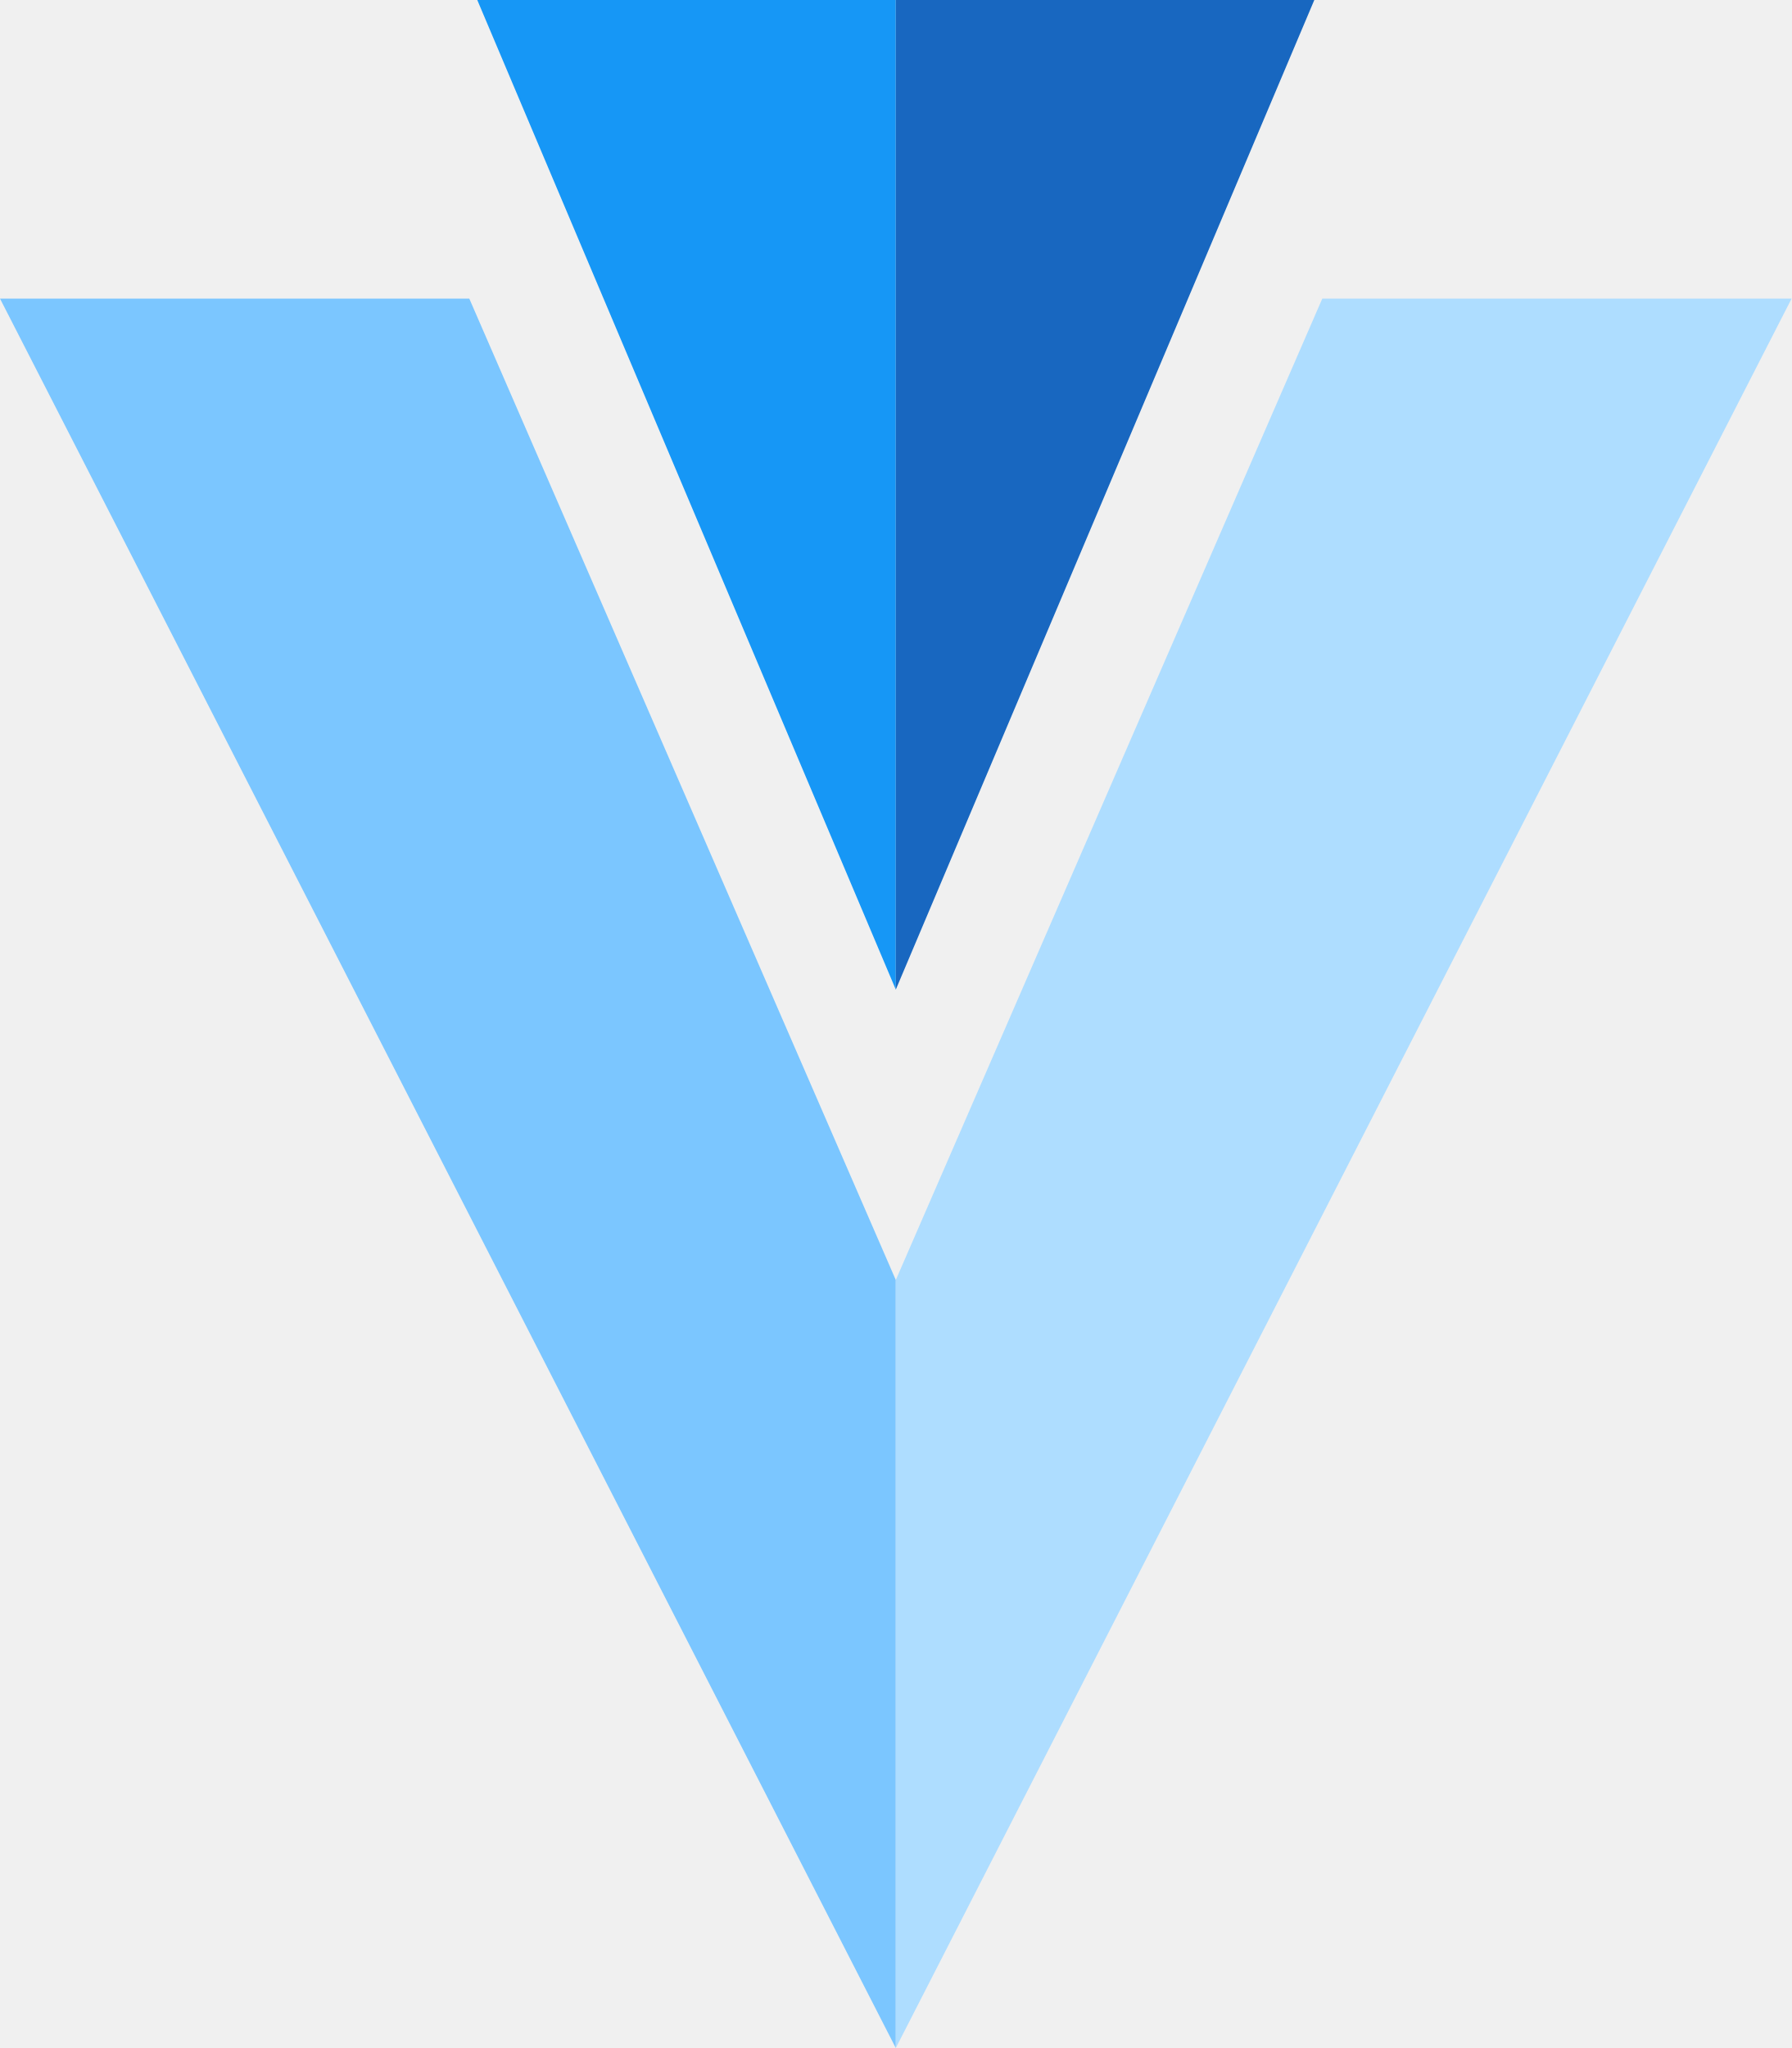
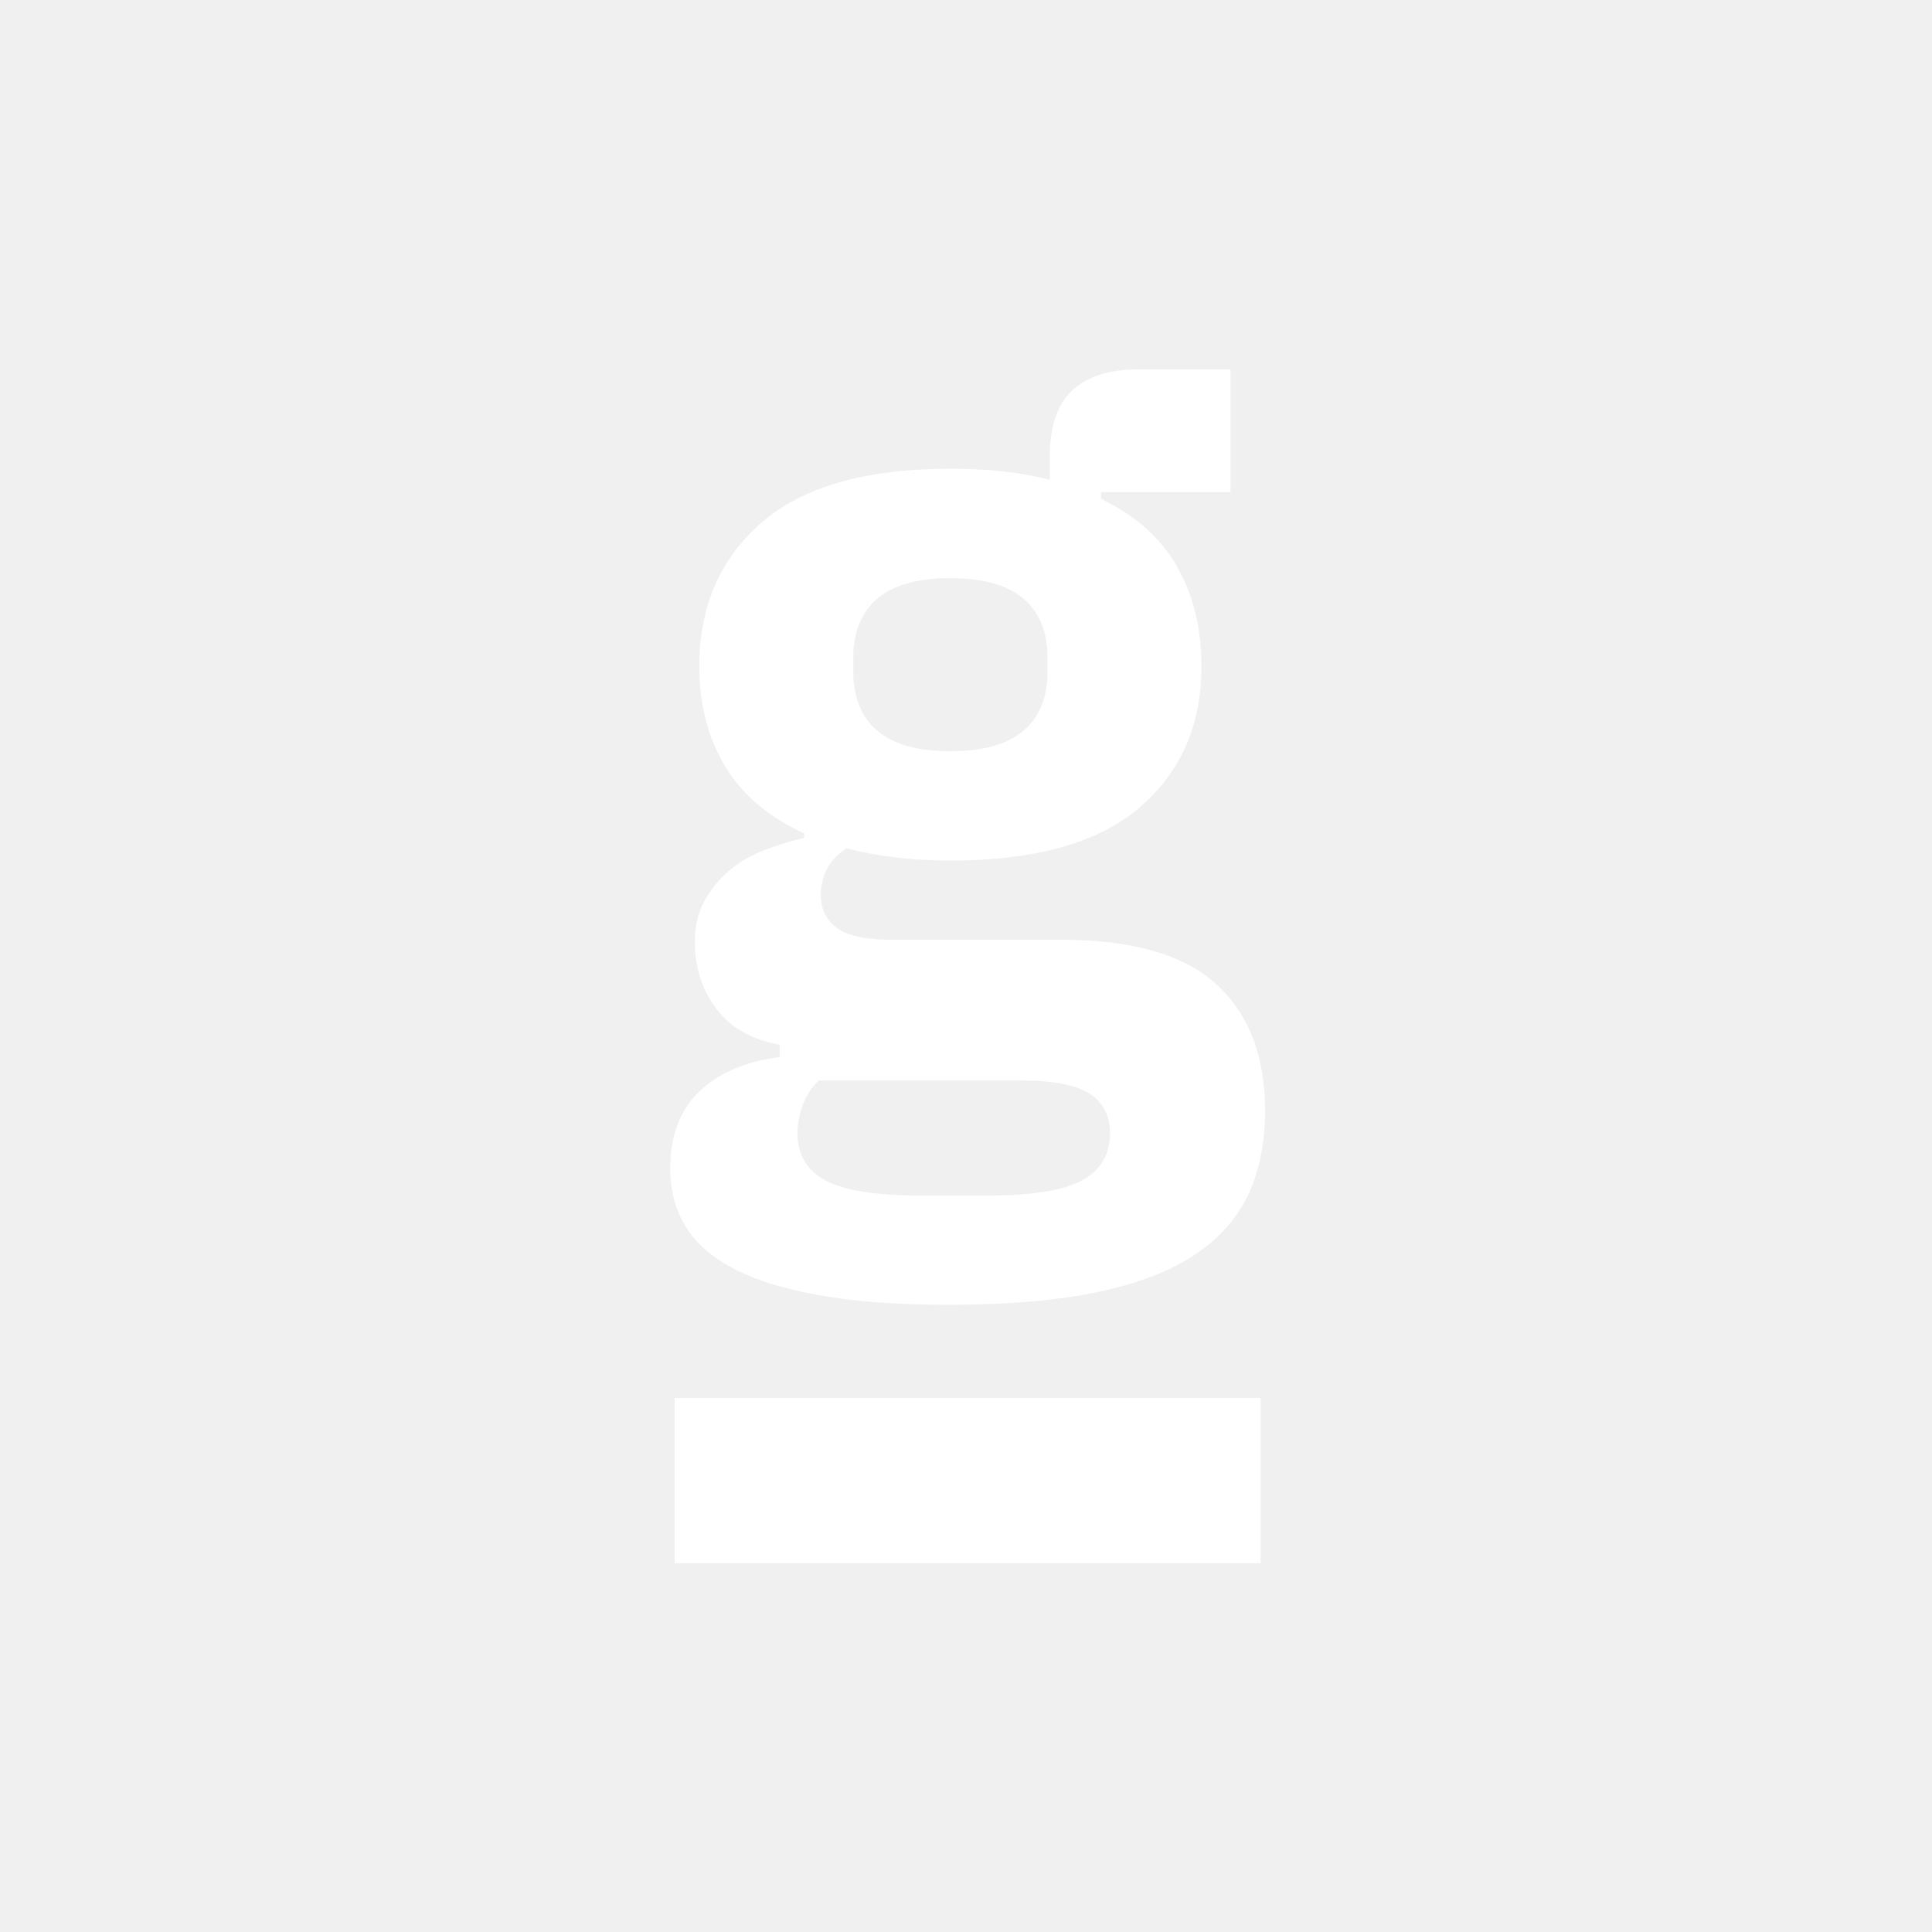
- <svg xmlns="http://www.w3.org/2000/svg" id="Layer_1" data-name="Layer 1" viewBox="0 0 87.5 100">
-   <defs>
-     <style>.cls-1{fill:#1697f6;}.cls-2{fill:#7bc6ff;}.cls-3{fill:#1867c0;}.cls-4{fill:#aeddff;}</style>
-   </defs>
-   <polyline class="cls-1" points="43.75 0 23.31 0 43.75 48.32" />
-   <polygon class="cls-2" points="43.75 62.5 43.75 100 0 14.58 22.92 14.58 43.75 62.5" />
-   <polyline class="cls-3" points="43.75 0 64.19 0 43.75 48.32" />
-   <polygon class="cls-4" points="64.58 14.58 87.5 14.58 43.75 100 43.75 62.5 64.58 14.58" />
+ <svg xmlns="http://www.w3.org/2000/svg" version="1.1" id="Layer_1" x="0px" y="0px" viewBox="0 0 256 256" style="enable-background:new 0 0 256 256;" xml:space="preserve">
+   <style type="text/css">
+ 	.st0{fill:#FFFFFF;}
+ </style>
+   <g>
+     <path class="st0" d="M167.63,147.16c0,4.14-0.72,7.79-2.14,10.94c-1.43,3.15-3.77,5.84-7.02,8.06c-3.25,2.22-7.57,3.89-12.94,5.03   c-5.38,1.13-12,1.7-19.89,1.7c-6.71,0-12.4-0.42-17.08-1.26c-4.68-0.84-8.48-2.02-11.39-3.55c-2.91-1.53-5.03-3.4-6.36-5.62   c-1.33-2.22-2-4.76-2-7.62c0-4.34,1.28-7.74,3.85-10.2c2.56-2.47,6.11-3.99,10.65-4.58v-1.63c-3.75-0.69-6.56-2.29-8.43-4.81   c-1.87-2.52-2.81-5.45-2.81-8.81c0-2.07,0.42-3.88,1.26-5.41c0.84-1.53,1.92-2.86,3.25-4c1.33-1.13,2.88-2.05,4.66-2.74   c1.77-0.69,3.55-1.23,5.32-1.63v-0.59c-4.73-2.17-8.23-5.15-10.5-8.94c-2.27-3.79-3.4-8.2-3.4-13.23c0-7.88,2.74-14.21,8.21-18.99   s13.83-7.17,25.07-7.17c5.13,0,9.51,0.49,13.16,1.48v-2.96c0-4.14,1.01-7.12,3.03-8.95c2.02-1.82,4.9-2.74,8.65-2.74h12.27v16.27   h-17.16v0.89c4.53,2.17,7.89,5.15,10.06,8.95c2.17,3.8,3.25,8.21,3.25,13.24c0,7.79-2.74,14.03-8.21,18.71   c-5.47,4.68-13.83,7.03-25.07,7.03c-5.03,0-9.61-0.54-13.75-1.63c-2.27,1.48-3.4,3.55-3.4,6.21c0,1.87,0.71,3.33,2.14,4.36   c1.43,1.04,3.82,1.55,7.17,1.55h22.48c9.46,0,16.34,1.97,20.63,5.92C165.49,134.39,167.63,139.96,167.63,147.16z M147.08,150.12   c0-2.27-0.89-3.99-2.66-5.18c-1.77-1.18-4.88-1.77-9.32-1.77h-26.62c-0.99,0.98-1.7,2.09-2.14,3.33c-0.44,1.23-0.67,2.44-0.67,3.62   c0,2.86,1.23,4.96,3.7,6.29c2.46,1.33,6.66,2,12.57,2h8.87c5.92,0,10.11-0.66,12.57-2C145.84,155.07,147.08,152.97,147.08,150.12z    M125.93,99.54c4.34,0,7.57-0.91,9.69-2.72c2.12-1.81,3.18-4.43,3.18-7.86v-1.77c0-3.43-1.06-6.05-3.18-7.86   c-2.12-1.81-5.35-2.72-9.69-2.72c-4.34,0-7.57,0.91-9.69,2.72c-2.12,1.81-3.18,4.43-3.18,7.86v1.77c0,3.43,1.06,6.05,3.18,7.86   C118.36,98.63,121.59,99.54,125.93,99.54z" />
+     <path class="st0" d="M167.04,185.24v21.89H89.4v-21.89H167.04z" />
+   </g>
</svg>
